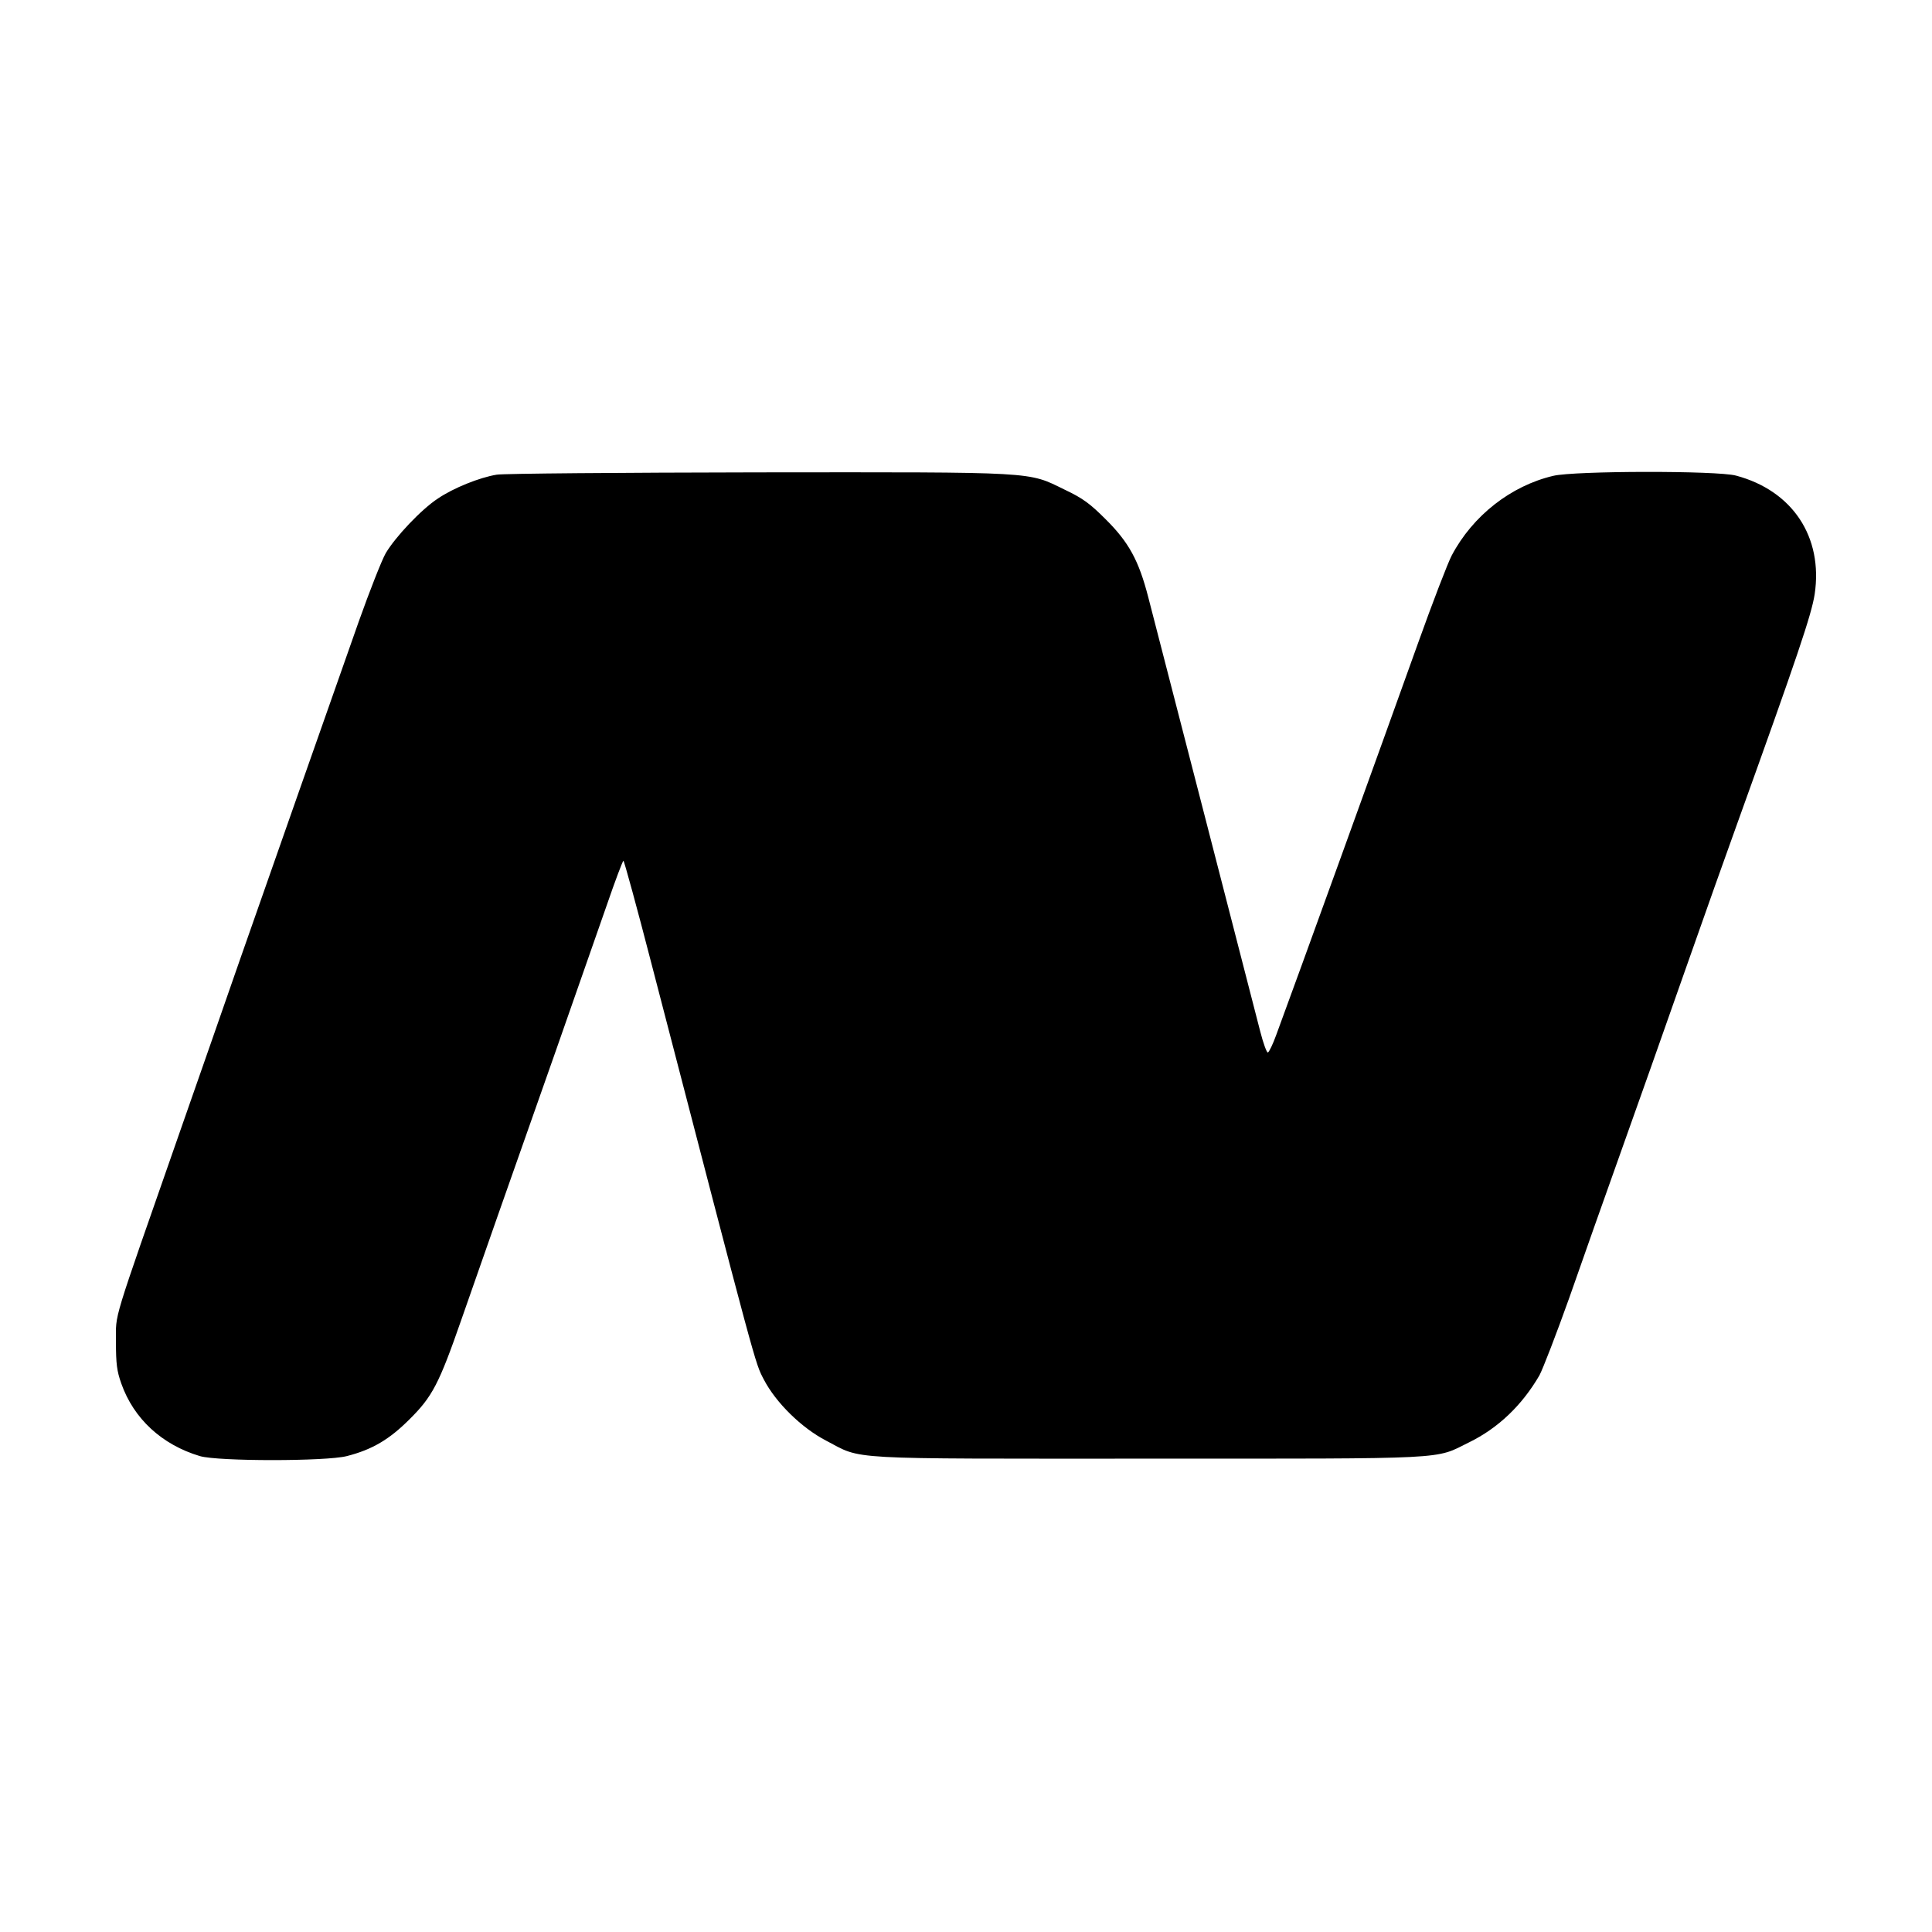
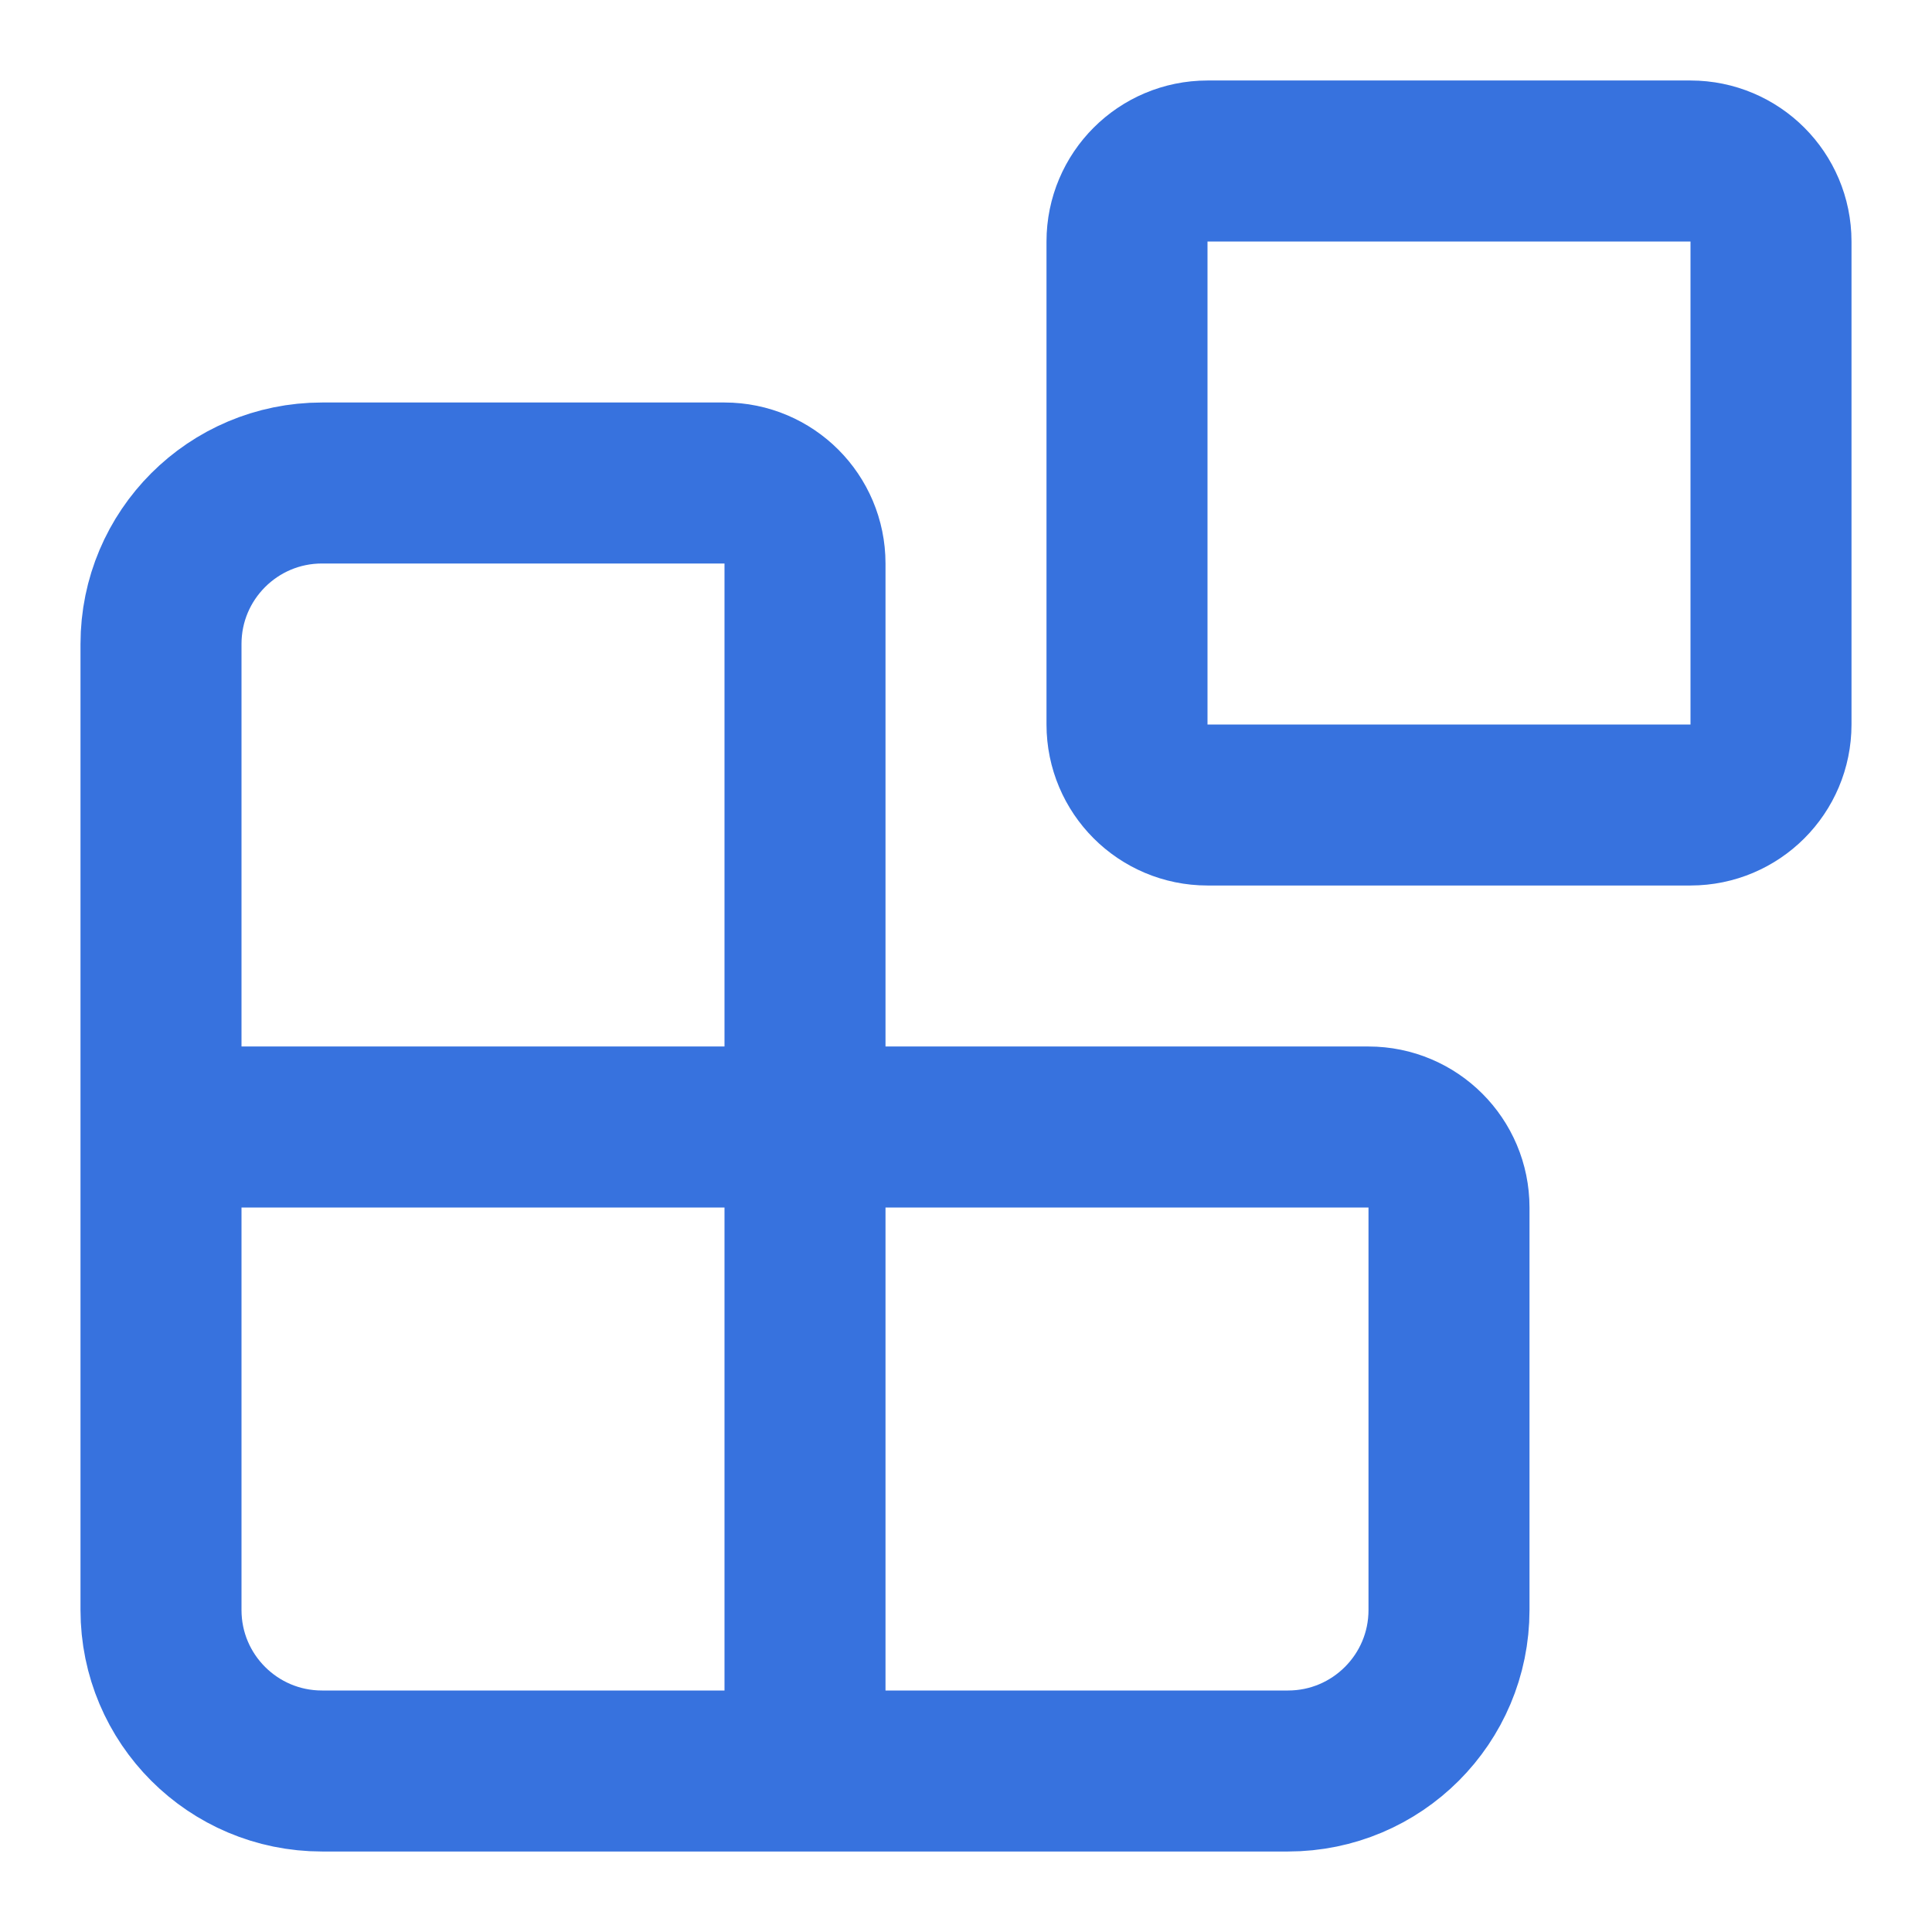
- <svg xmlns="http://www.w3.org/2000/svg" t="1768637561702" class="icon" viewBox="0 0 1024 1024" version="1.1" p-id="12987" width="32" height="32">
-   <path d="M263.253 251.589C254.182 253.06 240.205 258.701 232.114 264.216 223.286 269.979 209.433 284.69 204.407 293.272 202.323 296.951 195.947 313.134 190.187 329.314 169.17 388.959 148.206 448.623 127.294 508.305 119.571 530.497 105.227 571.689 95.418 599.641 58.517 705.319 61.583 695.144 61.459 711.204 61.459 722.974 61.95 726.651 64.28 733.272 70.898 752.029 85.856 765.759 105.963 771.767 115.647 774.588 172.777 774.588 183.811 771.767 197.297 768.334 206.37 762.94 217.034 752.274 229.171 740.259 232.728 733.394 244.496 699.559 254.671 670.381 269.629 627.716 294.885 556.12 303.802 530.664 312.71 505.205 321.61 479.743 326.023 466.871 330.069 456.204 330.436 456.204 330.805 456.204 337.67 481.213 345.516 511.618 401.665 727.756 400.074 721.993 404.853 731.189 411.227 743.447 424.836 756.811 437.83 763.554 457.568 773.852 445.065 773.116 608.733 773.116 770.681 773.116 760.138 773.605 778.528 764.534 794.098 756.933 806.725 744.797 815.921 728.981 817.759 725.548 824.869 707.158 831.734 687.912 838.477 668.663 850.614 634.212 858.829 611.289 867.043 588.363 882.244 545.33 892.666 515.664 903.086 485.993 915.714 450.441 920.741 436.589 952.859 347.338 960.094 325.884 961.81 314.972 966.345 284.568 950.04 260.05 920.127 252.08 910.196 249.383 834.553 249.505 823.275 252.202 800.841 257.473 780.612 273.289 769.456 294.377 767.495 298.054 759.402 319.019 751.557 340.962 733.044 392.698 687.07 519.83 676.528 548.272 674.689 553.421 672.604 557.711 671.99 557.836 671.379 557.958 669.54 552.932 667.946 546.68 663.9 530.988 613.144 333.852 608.609 316.564 603.582 297.073 598.311 287.387 585.927 275.128 577.715 266.913 573.913 264.094 564.351 259.559 544.491 249.872 550.987 250.241 401.788 250.364 329.089 250.486 266.81 250.977 263.253 251.589Z" fill="#000000" p-id="12988" />
+ <svg xmlns="http://www.w3.org/2000/svg" width="24" height="24" viewBox="0 0 24 24" fill="none" stroke="#3772de" stroke-width="2" stroke-linecap="round" stroke-linejoin="round" class="lucide lucide-blocks preview-icon">
+   <path d="M10 22V7a1 1 0 0 0-1-1H4a2 2 0 0 0-2 2v12a2 2 0 0 0 2 2h12a2 2 0 0 0 2-2v-5a1 1 0 0 0-1-1H2" />
+   <rect x="14" y="2" width="8" height="8" rx="1" />
</svg>
